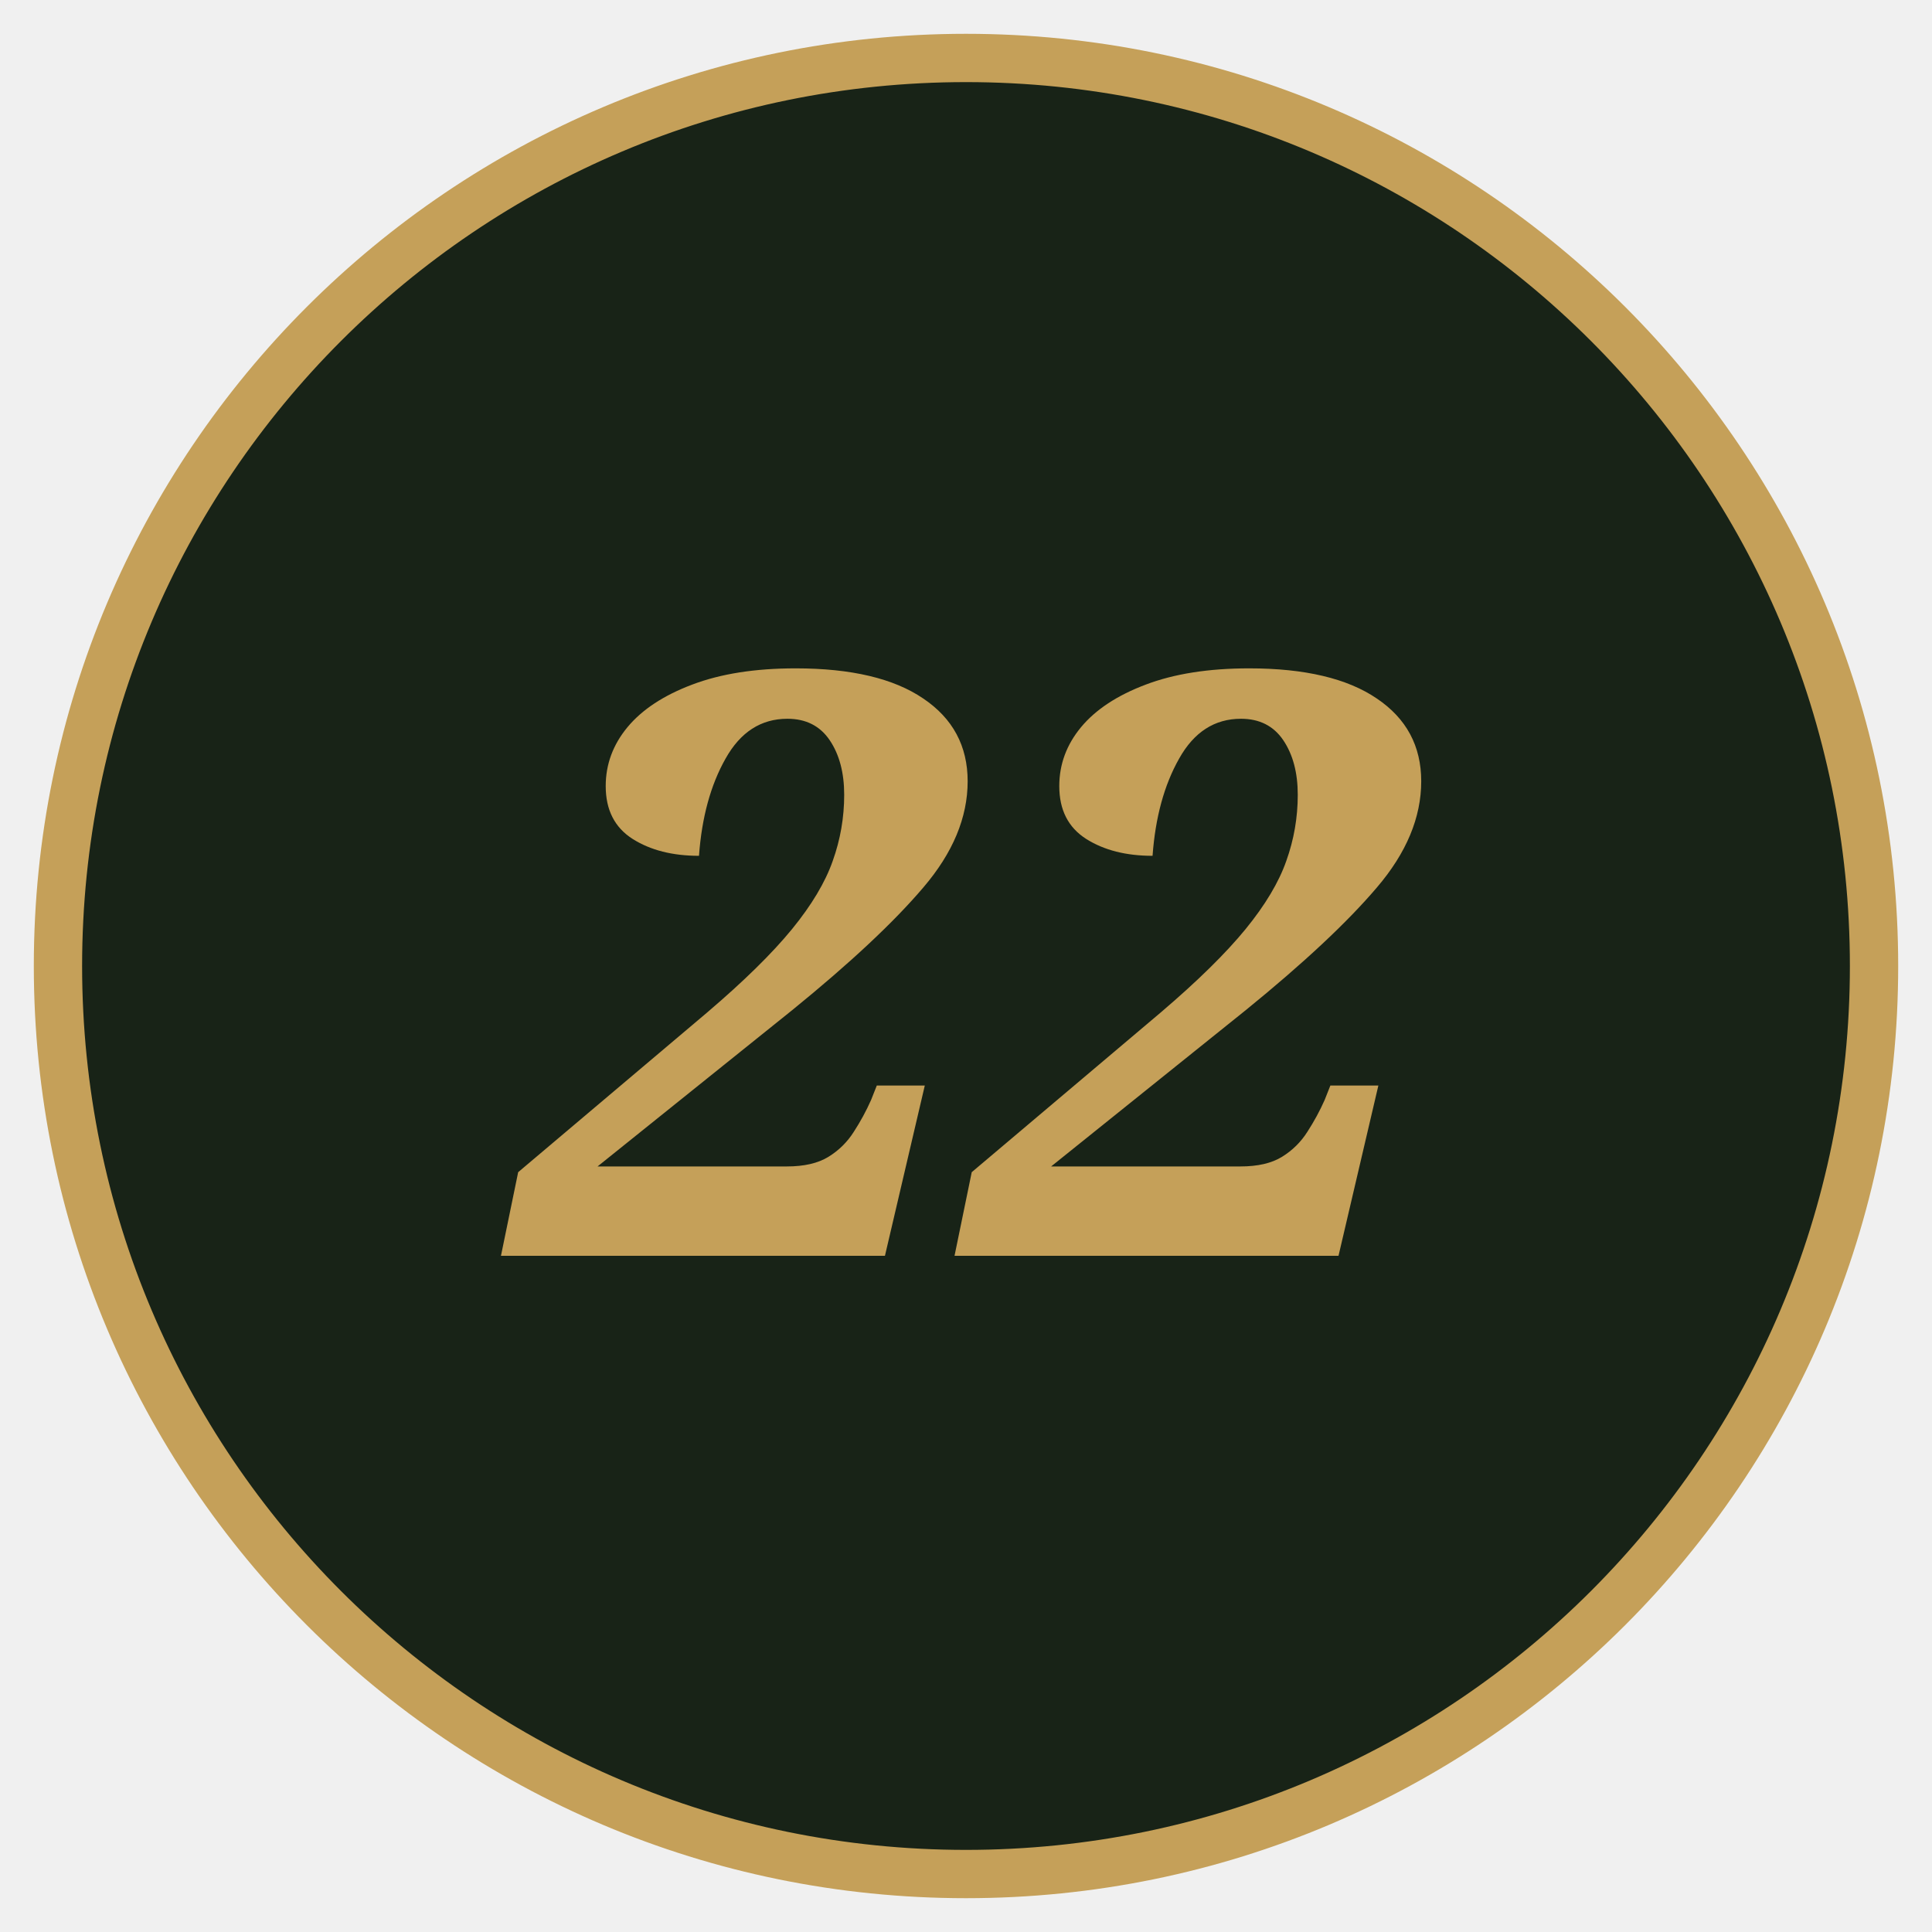
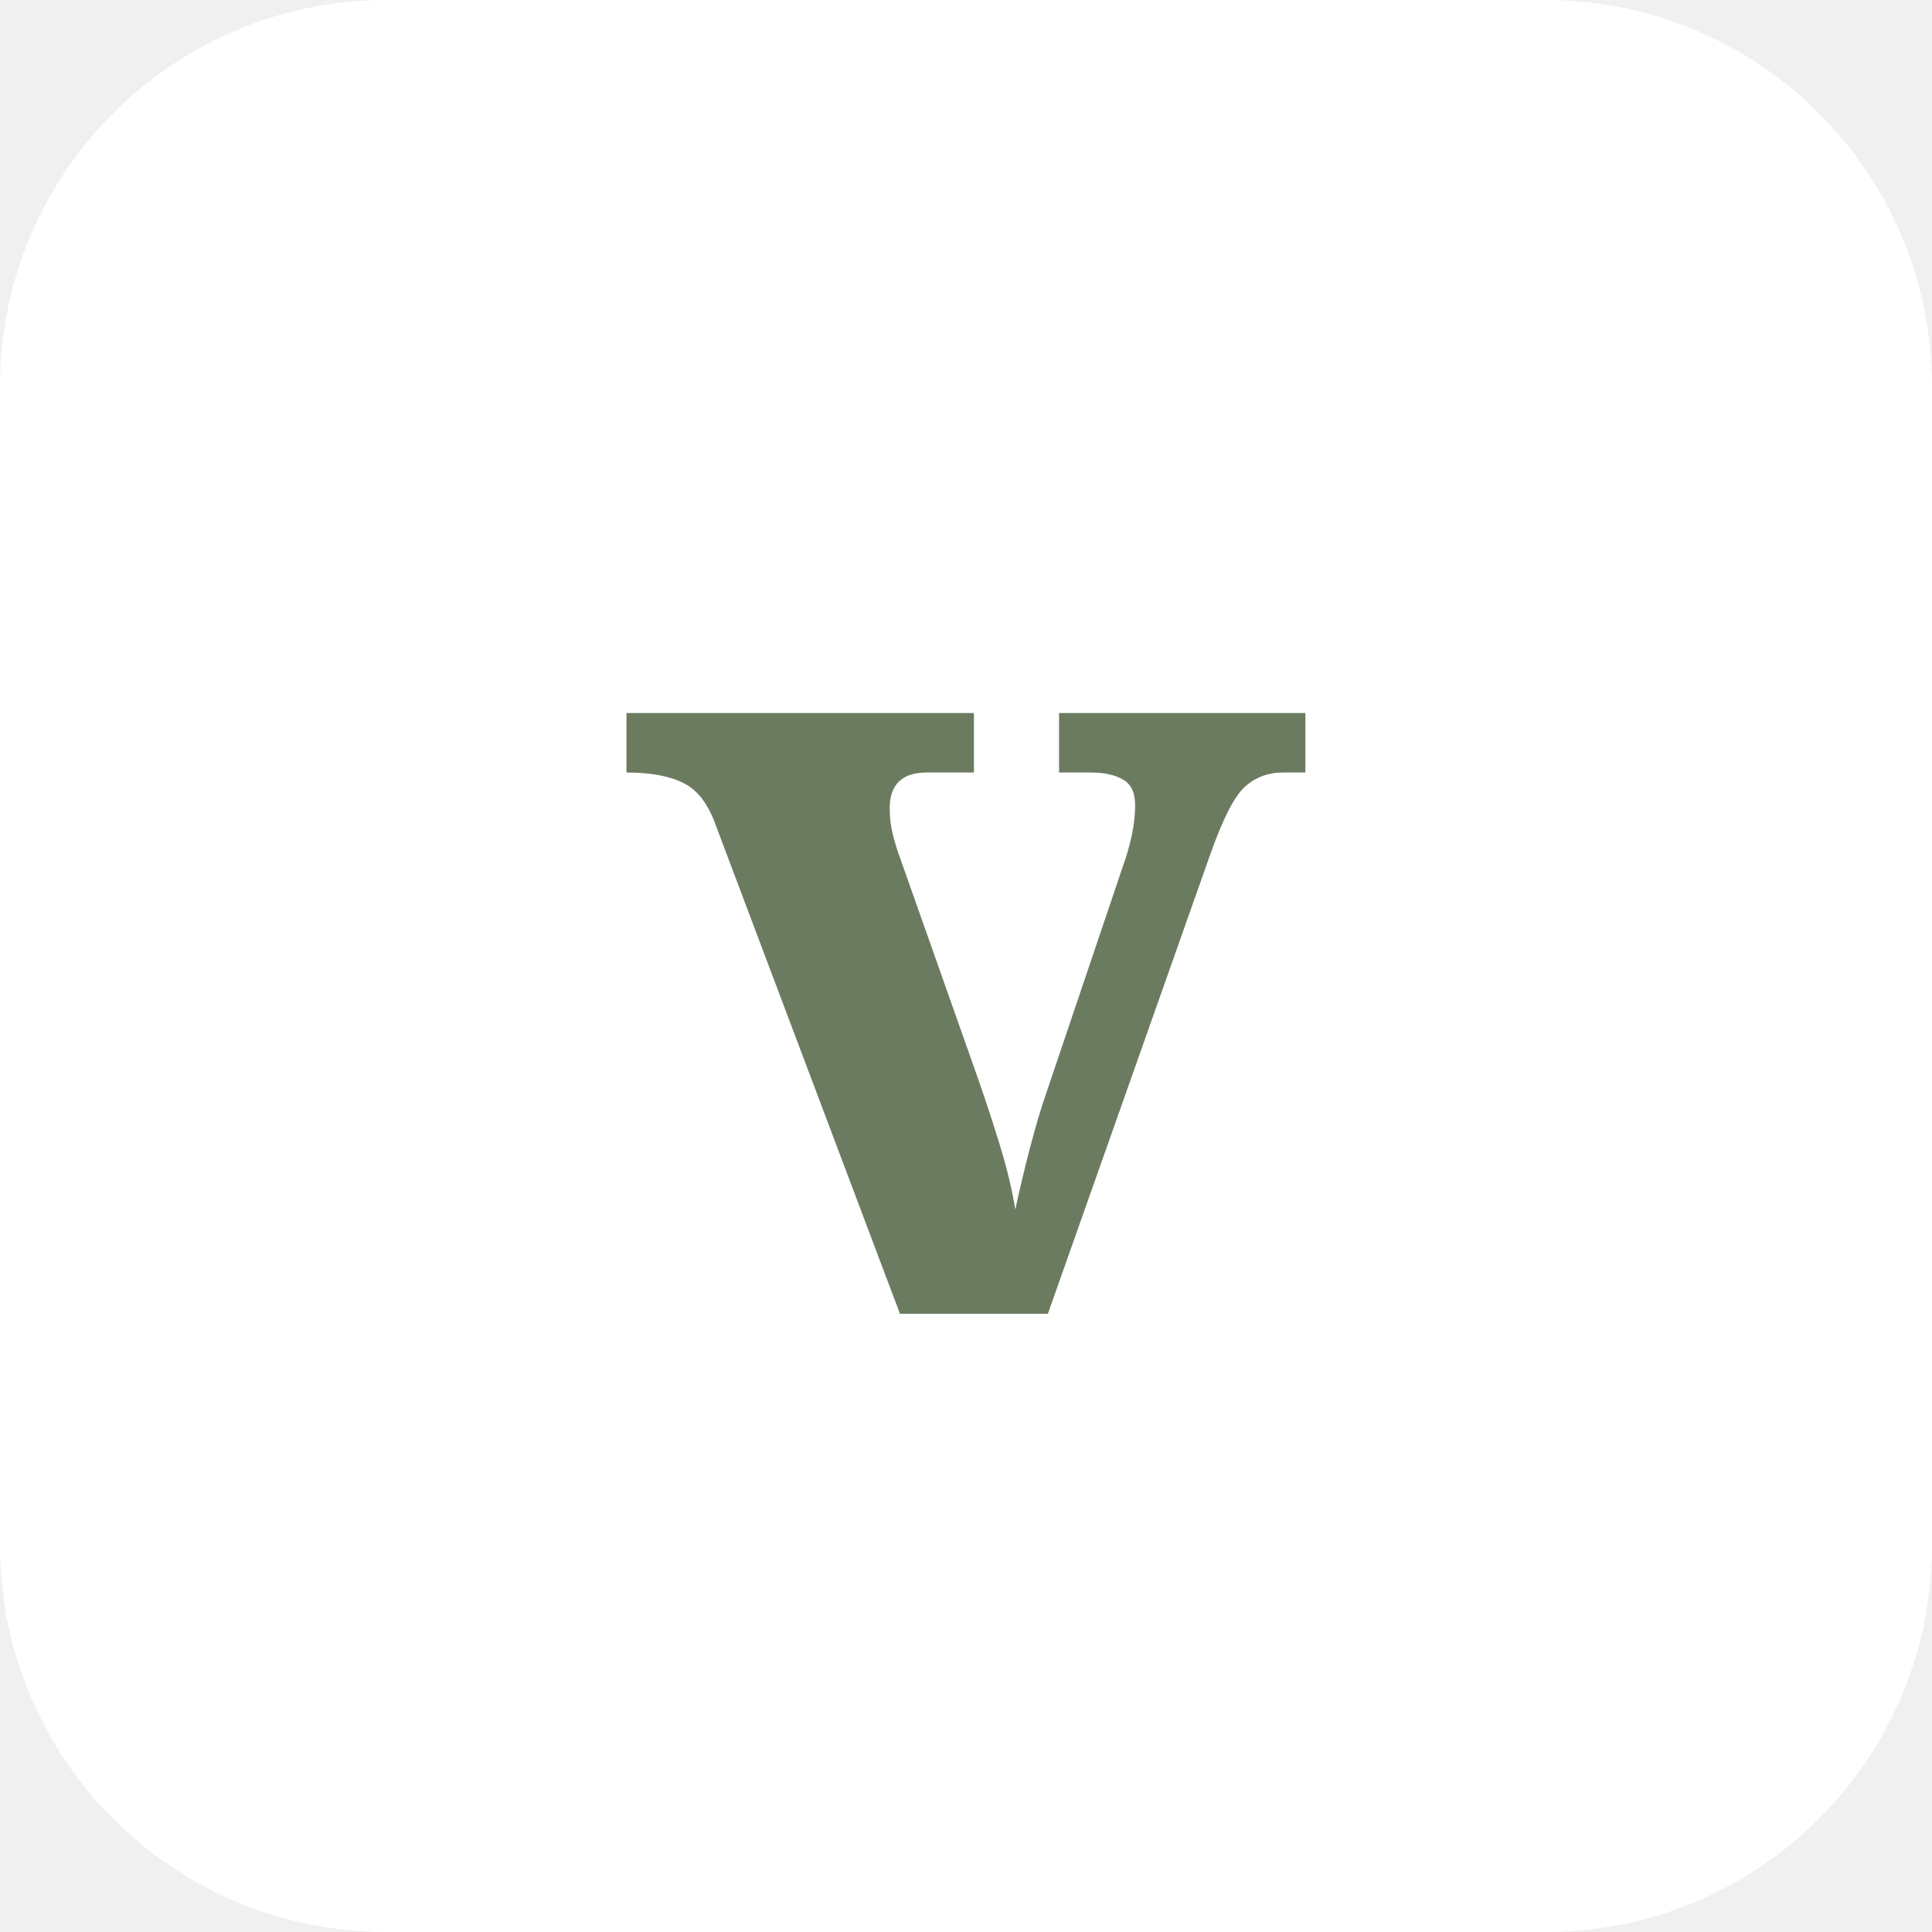
<svg xmlns="http://www.w3.org/2000/svg" viewBox="0 0 100 100">
-   <circle cx="50" cy="50" r="48" fill="#182317" />
-   <circle cx="50" cy="50" r="47" fill="none" stroke="#C5A059" stroke-width="2.5" />
-   <text x="50" y="65" text-anchor="middle" font-family="Georgia, 'Playfair Display', serif" font-style="italic" font-weight="700" font-size="42" fill="#C5A059">22</text>
+   <rect width="100" height="100" rx="20" fill="#ffffff" />
+   <text x="50" y="68" text-anchor="middle" font-family="Georgia, 'Playfair Display', serif" font-weight="700" font-size="58" fill="#6B7B60">v</text>
</svg>
